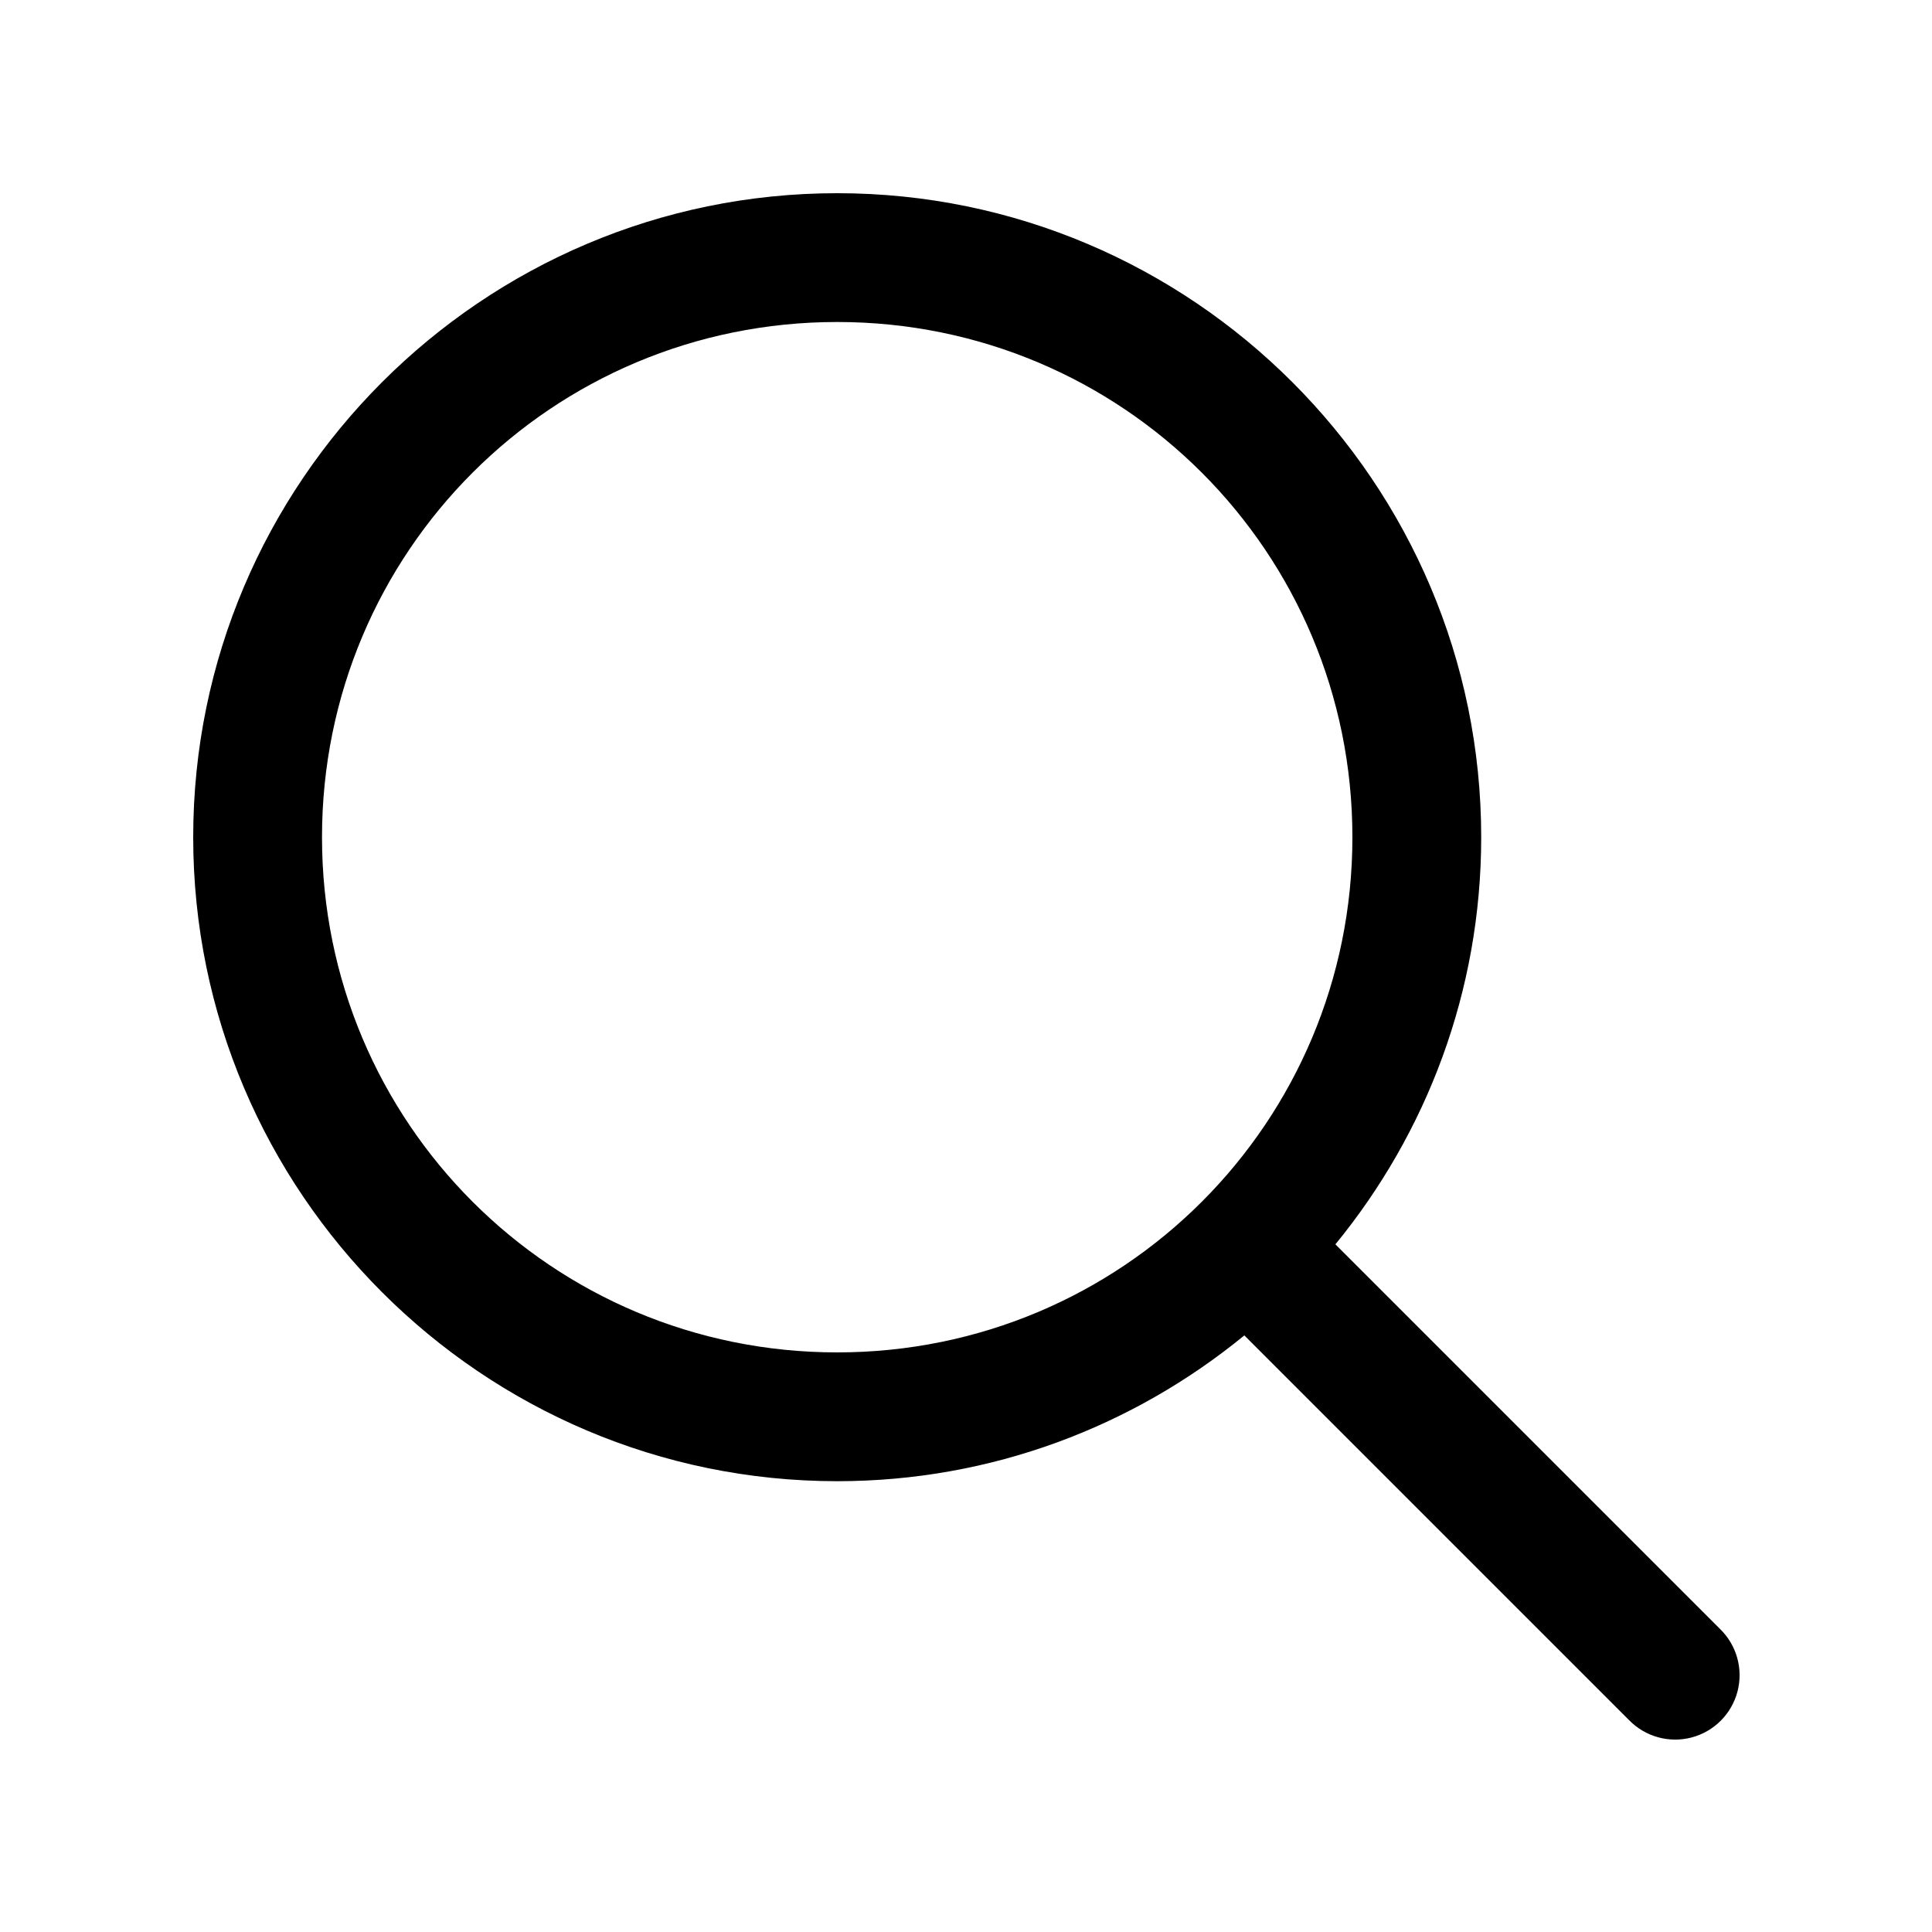
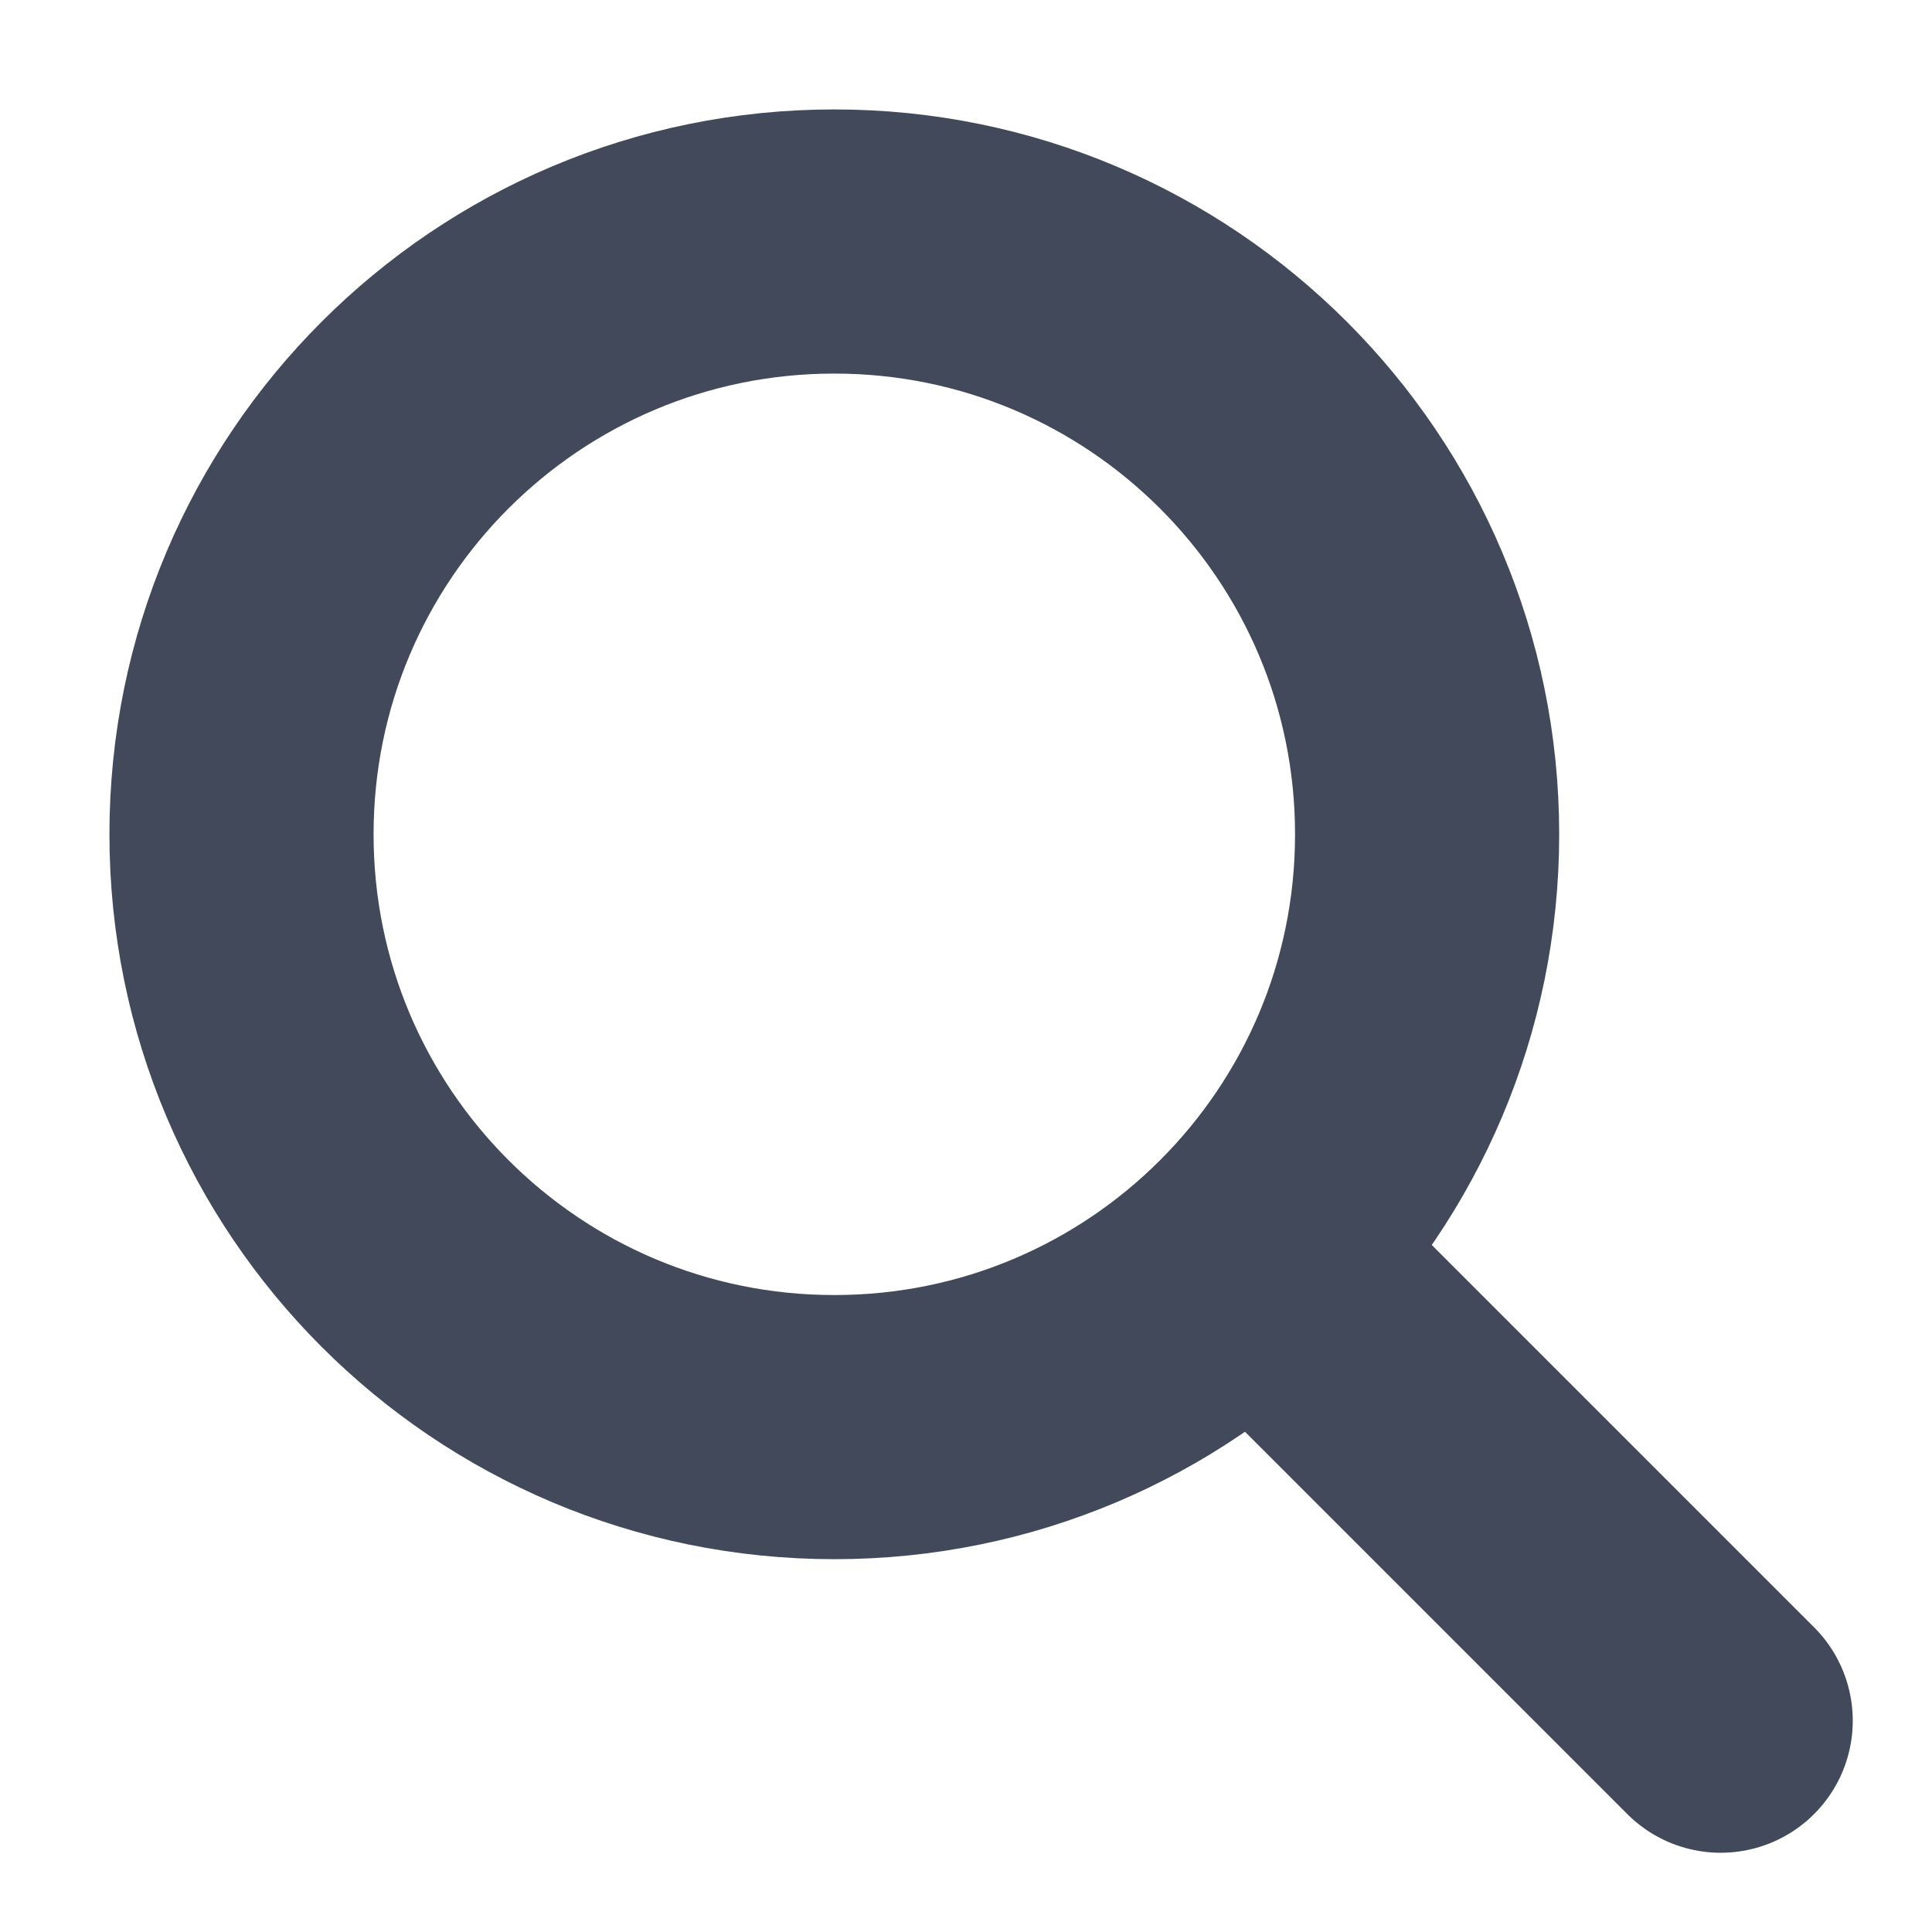
- <svg xmlns="http://www.w3.org/2000/svg" viewBox="0 0 30 30" width="30px" height="30px">
-   <path d="M 13 3 C 7.489 3 3 7.489 3 13 C 3 18.511 7.489 23 13 23 C 15.397 23 17.597 22.149 19.322 20.736 L 25.293 26.707 A 1 1 0 1 0 26.707 25.293 L 20.736 19.322 C 22.149 17.597 23 15.397 23 13 C 23 7.489 18.511 3 13 3 z M 13 5 C 17.43 5 21 8.57 21 13 C 21 17.43 17.43 21 13 21 C 8.57 21 5 17.43 5 13 C 5 8.57 8.57 5 13 5 z" />
+ <svg xmlns="http://www.w3.org/2000/svg" version="1.1" id="Calque_1" x="0px" y="0px" viewBox="0 0 512 512" style="enable-background:new 0 0 512 512;" xml:space="preserve">
+   <style type="text/css">
+ 	.st0{fill:none;stroke:#41495a;stroke-width:70;stroke-miterlimit:10;}
+ 	.st1{fill:none;stroke:#41495a;stroke-width:70;stroke-linecap:round;stroke-miterlimit:10;}
+ </style>
+   <path class="st0" d="M221.1,64C134.3,64,64,134.3,64,221.1s70.3,157.1,157.1,157.1s157.1-70.3,157.1-157.1l0,0  C378.2,134.3,307.8,64,221.1,64z" />
+   <path class="st1" d="M338.3,338.3L456,456" />
</svg>
